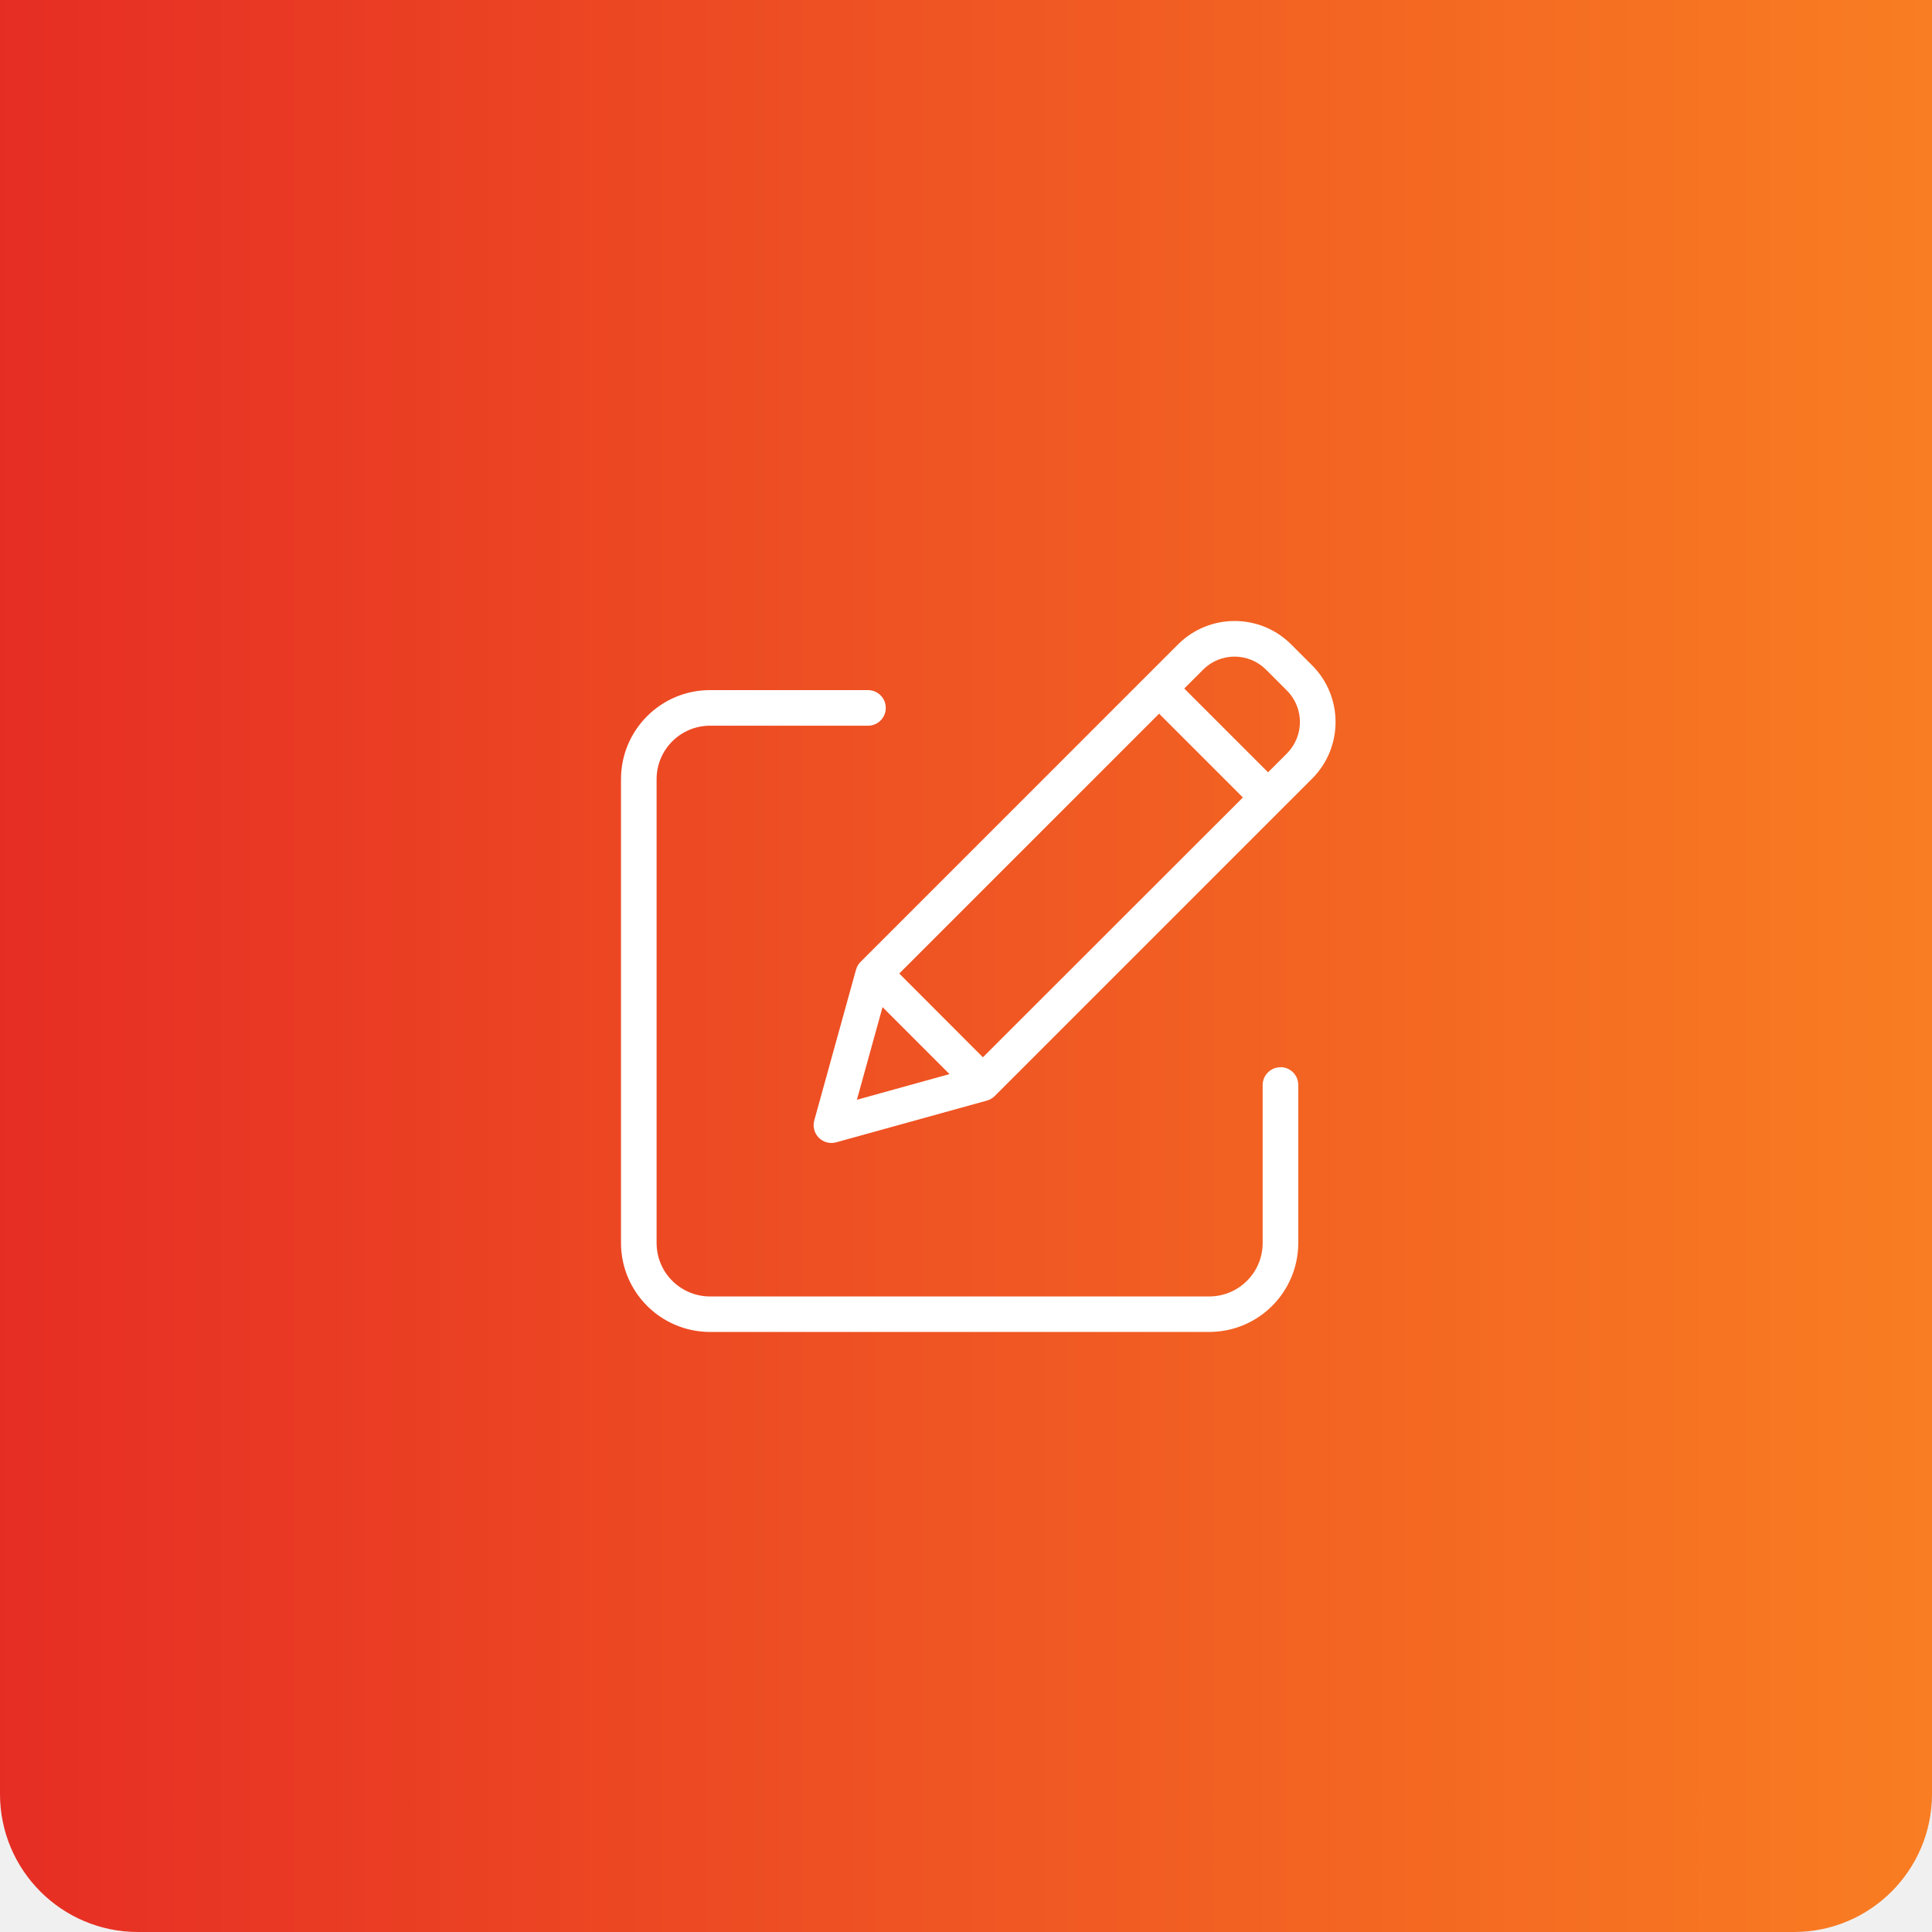
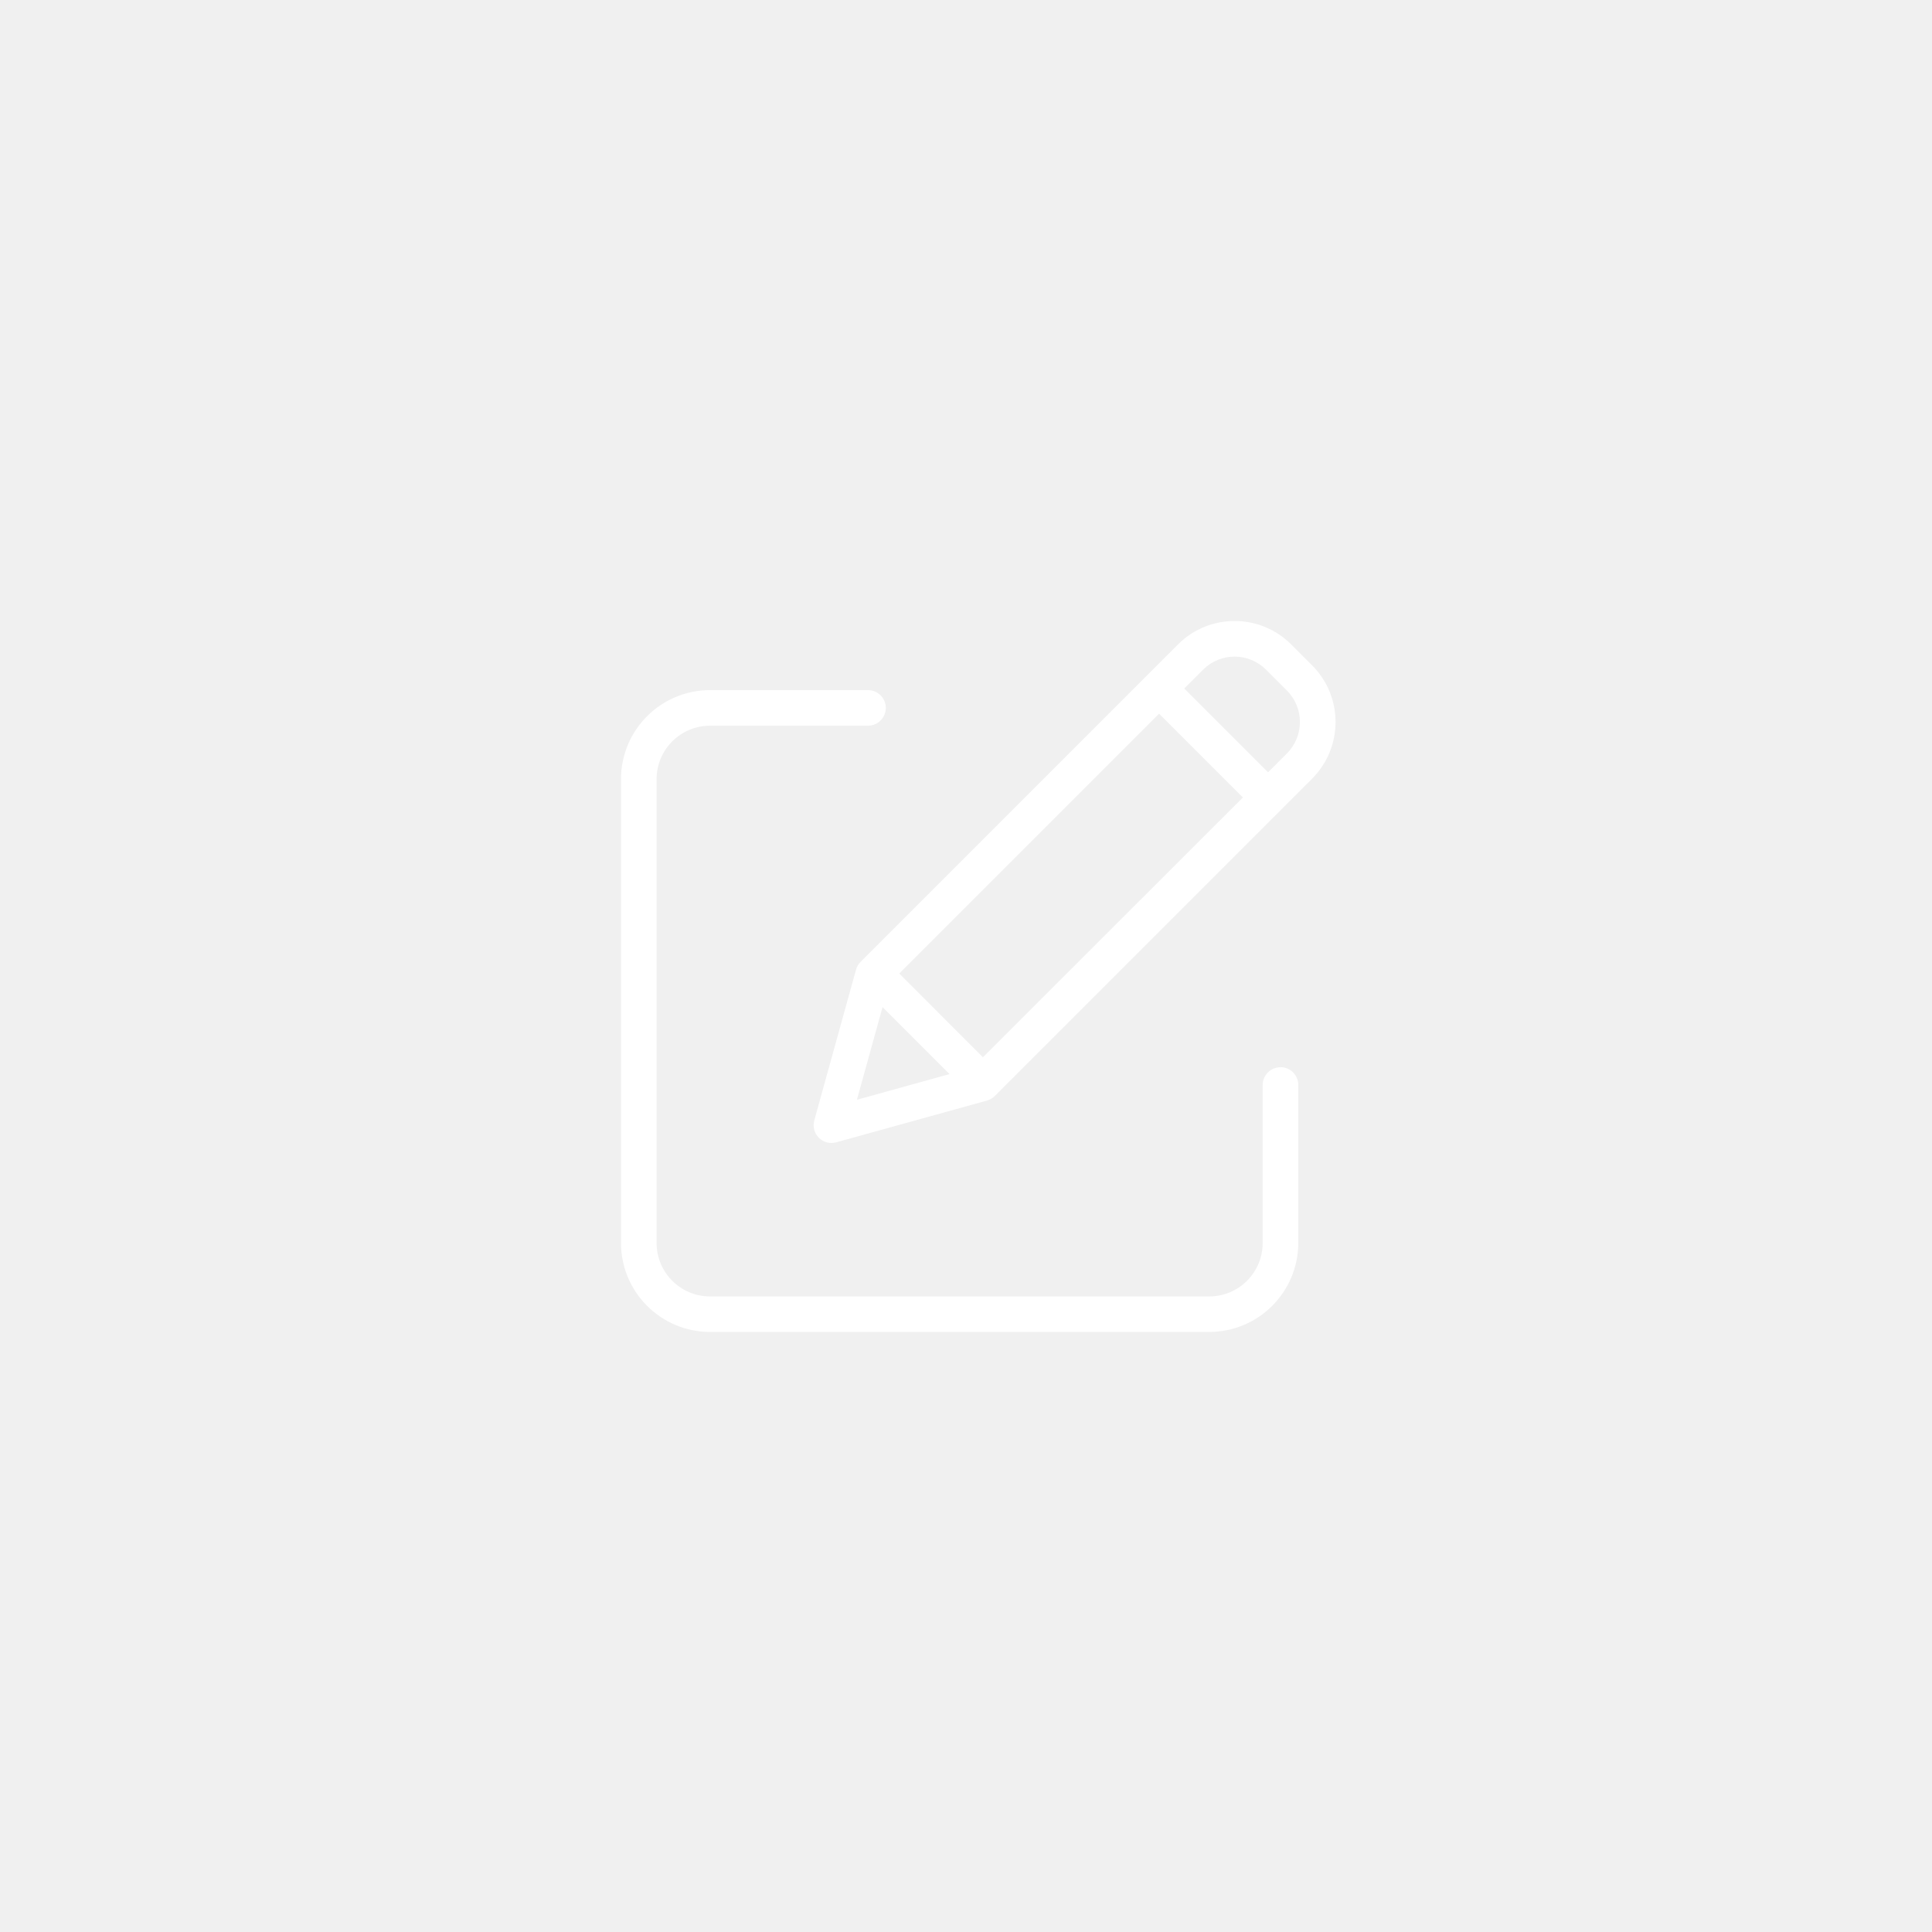
<svg xmlns="http://www.w3.org/2000/svg" width="56" height="56" viewBox="0 0 56 56">
-   <defs>
-     <linearGradient id="linear-gradient" y1="0.5" x2="1.217" y2="0.5" gradientUnits="objectBoundingBox">
-       <stop offset="0" stop-color="#e62d24" />
-       <stop offset="1" stop-color="#fd8f21" />
-     </linearGradient>
-   </defs>
  <g id="Edit" transform="translate(-73 -174)">
-     <path id="bg" d="M0,0H56a0,0,0,0,1,0,0V52a4,4,0,0,1-4,4H4a4,4,0,0,1-4-4V0A0,0,0,0,1,0,0Z" transform="translate(73 174)" fill="url(#linear-gradient)" />
+     <path id="bg" d="M0,0H56a0,0,0,0,1,0,0V52a4,4,0,0,1-4,4H4a4,4,0,0,1-4-4V0A0,0,0,0,1,0,0Z" transform="translate(73 174)" fill="none" />
    <g id="edit-2" data-name="edit" transform="translate(91 191.739)">
      <path id="Path_1207" data-name="Path 1207" d="M19.115,50.1a.516.516,0,0,0-.516.516v4.58a1.549,1.549,0,0,1-1.547,1.547H2.579a1.549,1.549,0,0,1-1.547-1.547V41.751A1.549,1.549,0,0,1,2.579,40.2h4.58a.516.516,0,1,0,0-1.032H2.579A2.582,2.582,0,0,0,0,41.751V55.193a2.582,2.582,0,0,0,2.579,2.579H17.052a2.582,2.582,0,0,0,2.579-2.579v-4.58a.516.516,0,0,0-.516-.516Zm0,0" transform="translate(0 -36.904)" fill="#fff" />
      <path id="Path_1208" data-name="Path 1208" d="M122.037.941a2.321,2.321,0,0,0-3.283,0l-9.2,9.2a.516.516,0,0,0-.132.227l-1.21,4.369a.516.516,0,0,0,.635.635l4.369-1.21a.516.516,0,0,0,.227-.132l9.2-9.2a2.324,2.324,0,0,0,0-3.283Zm-11.361,9.538,7.531-7.532,2.429,2.429L113.1,12.907Zm-.485.974,1.941,1.941-2.684.744ZM121.912,4.1l-.547.547-2.429-2.429.547-.547a1.289,1.289,0,0,1,1.823,0l.605.605A1.291,1.291,0,0,1,121.912,4.1Zm0,0" transform="translate(-102.61)" fill="#fff" />
    </g>
  </g>
</svg>
